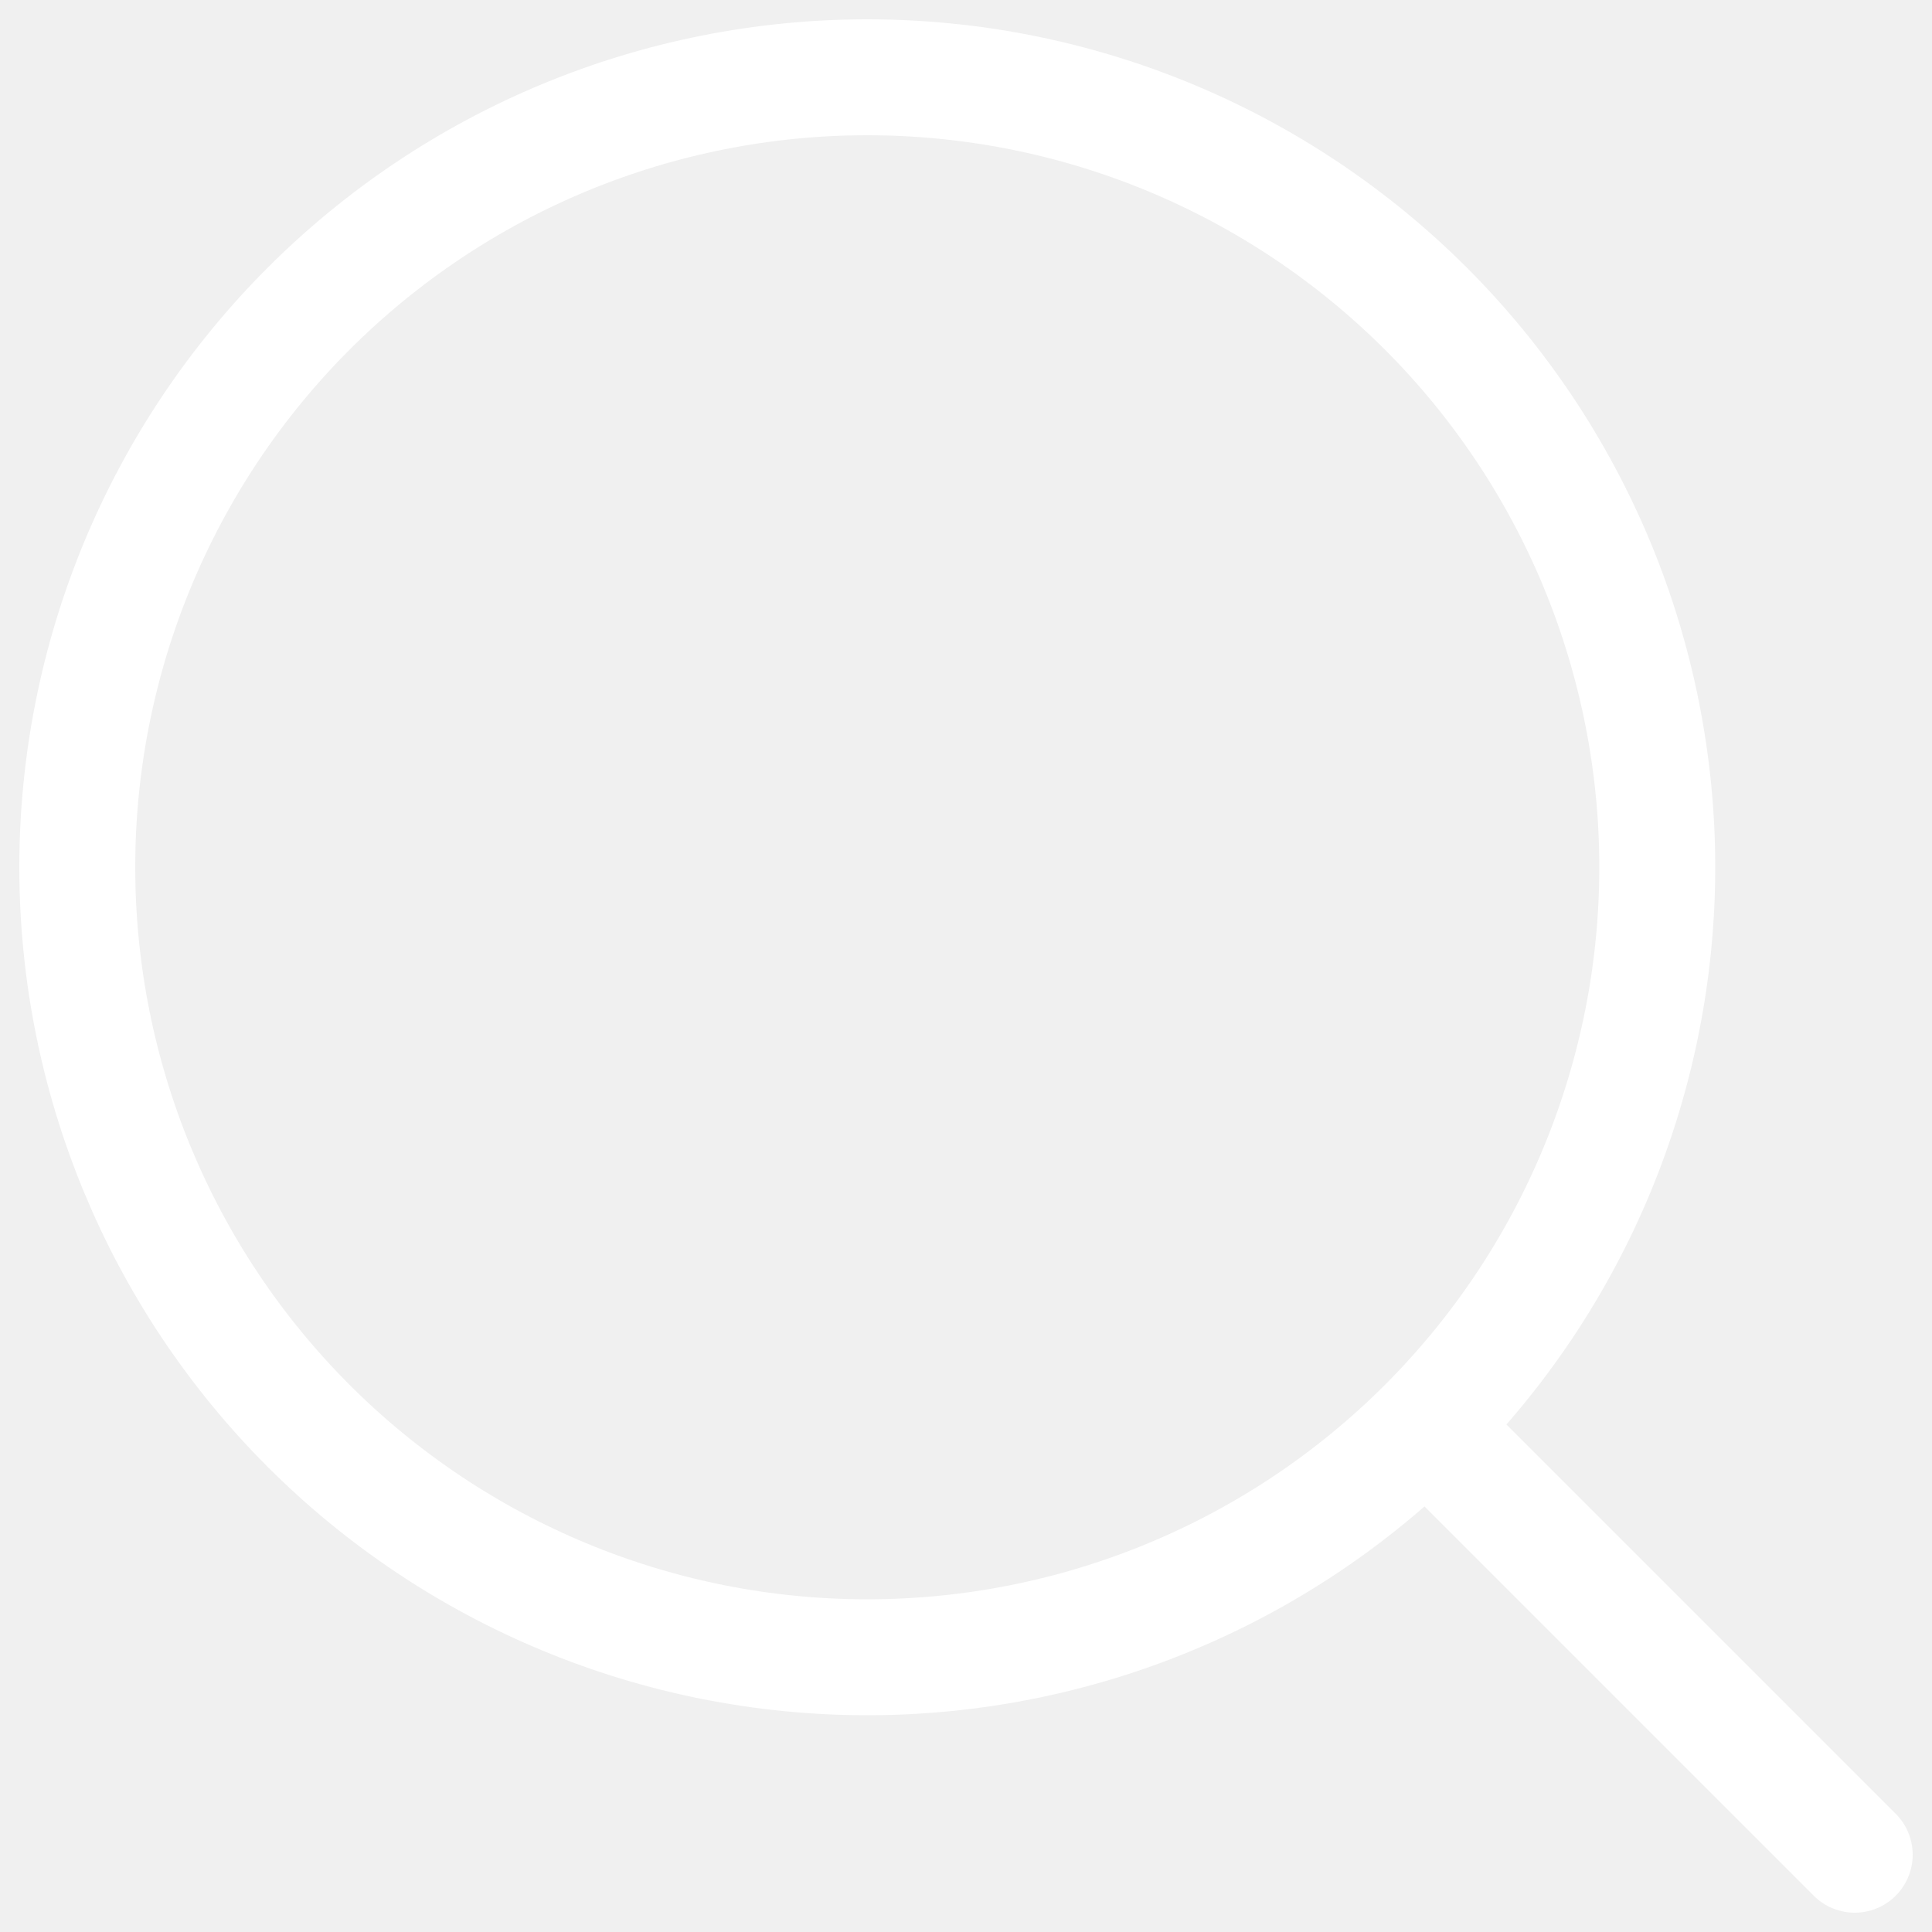
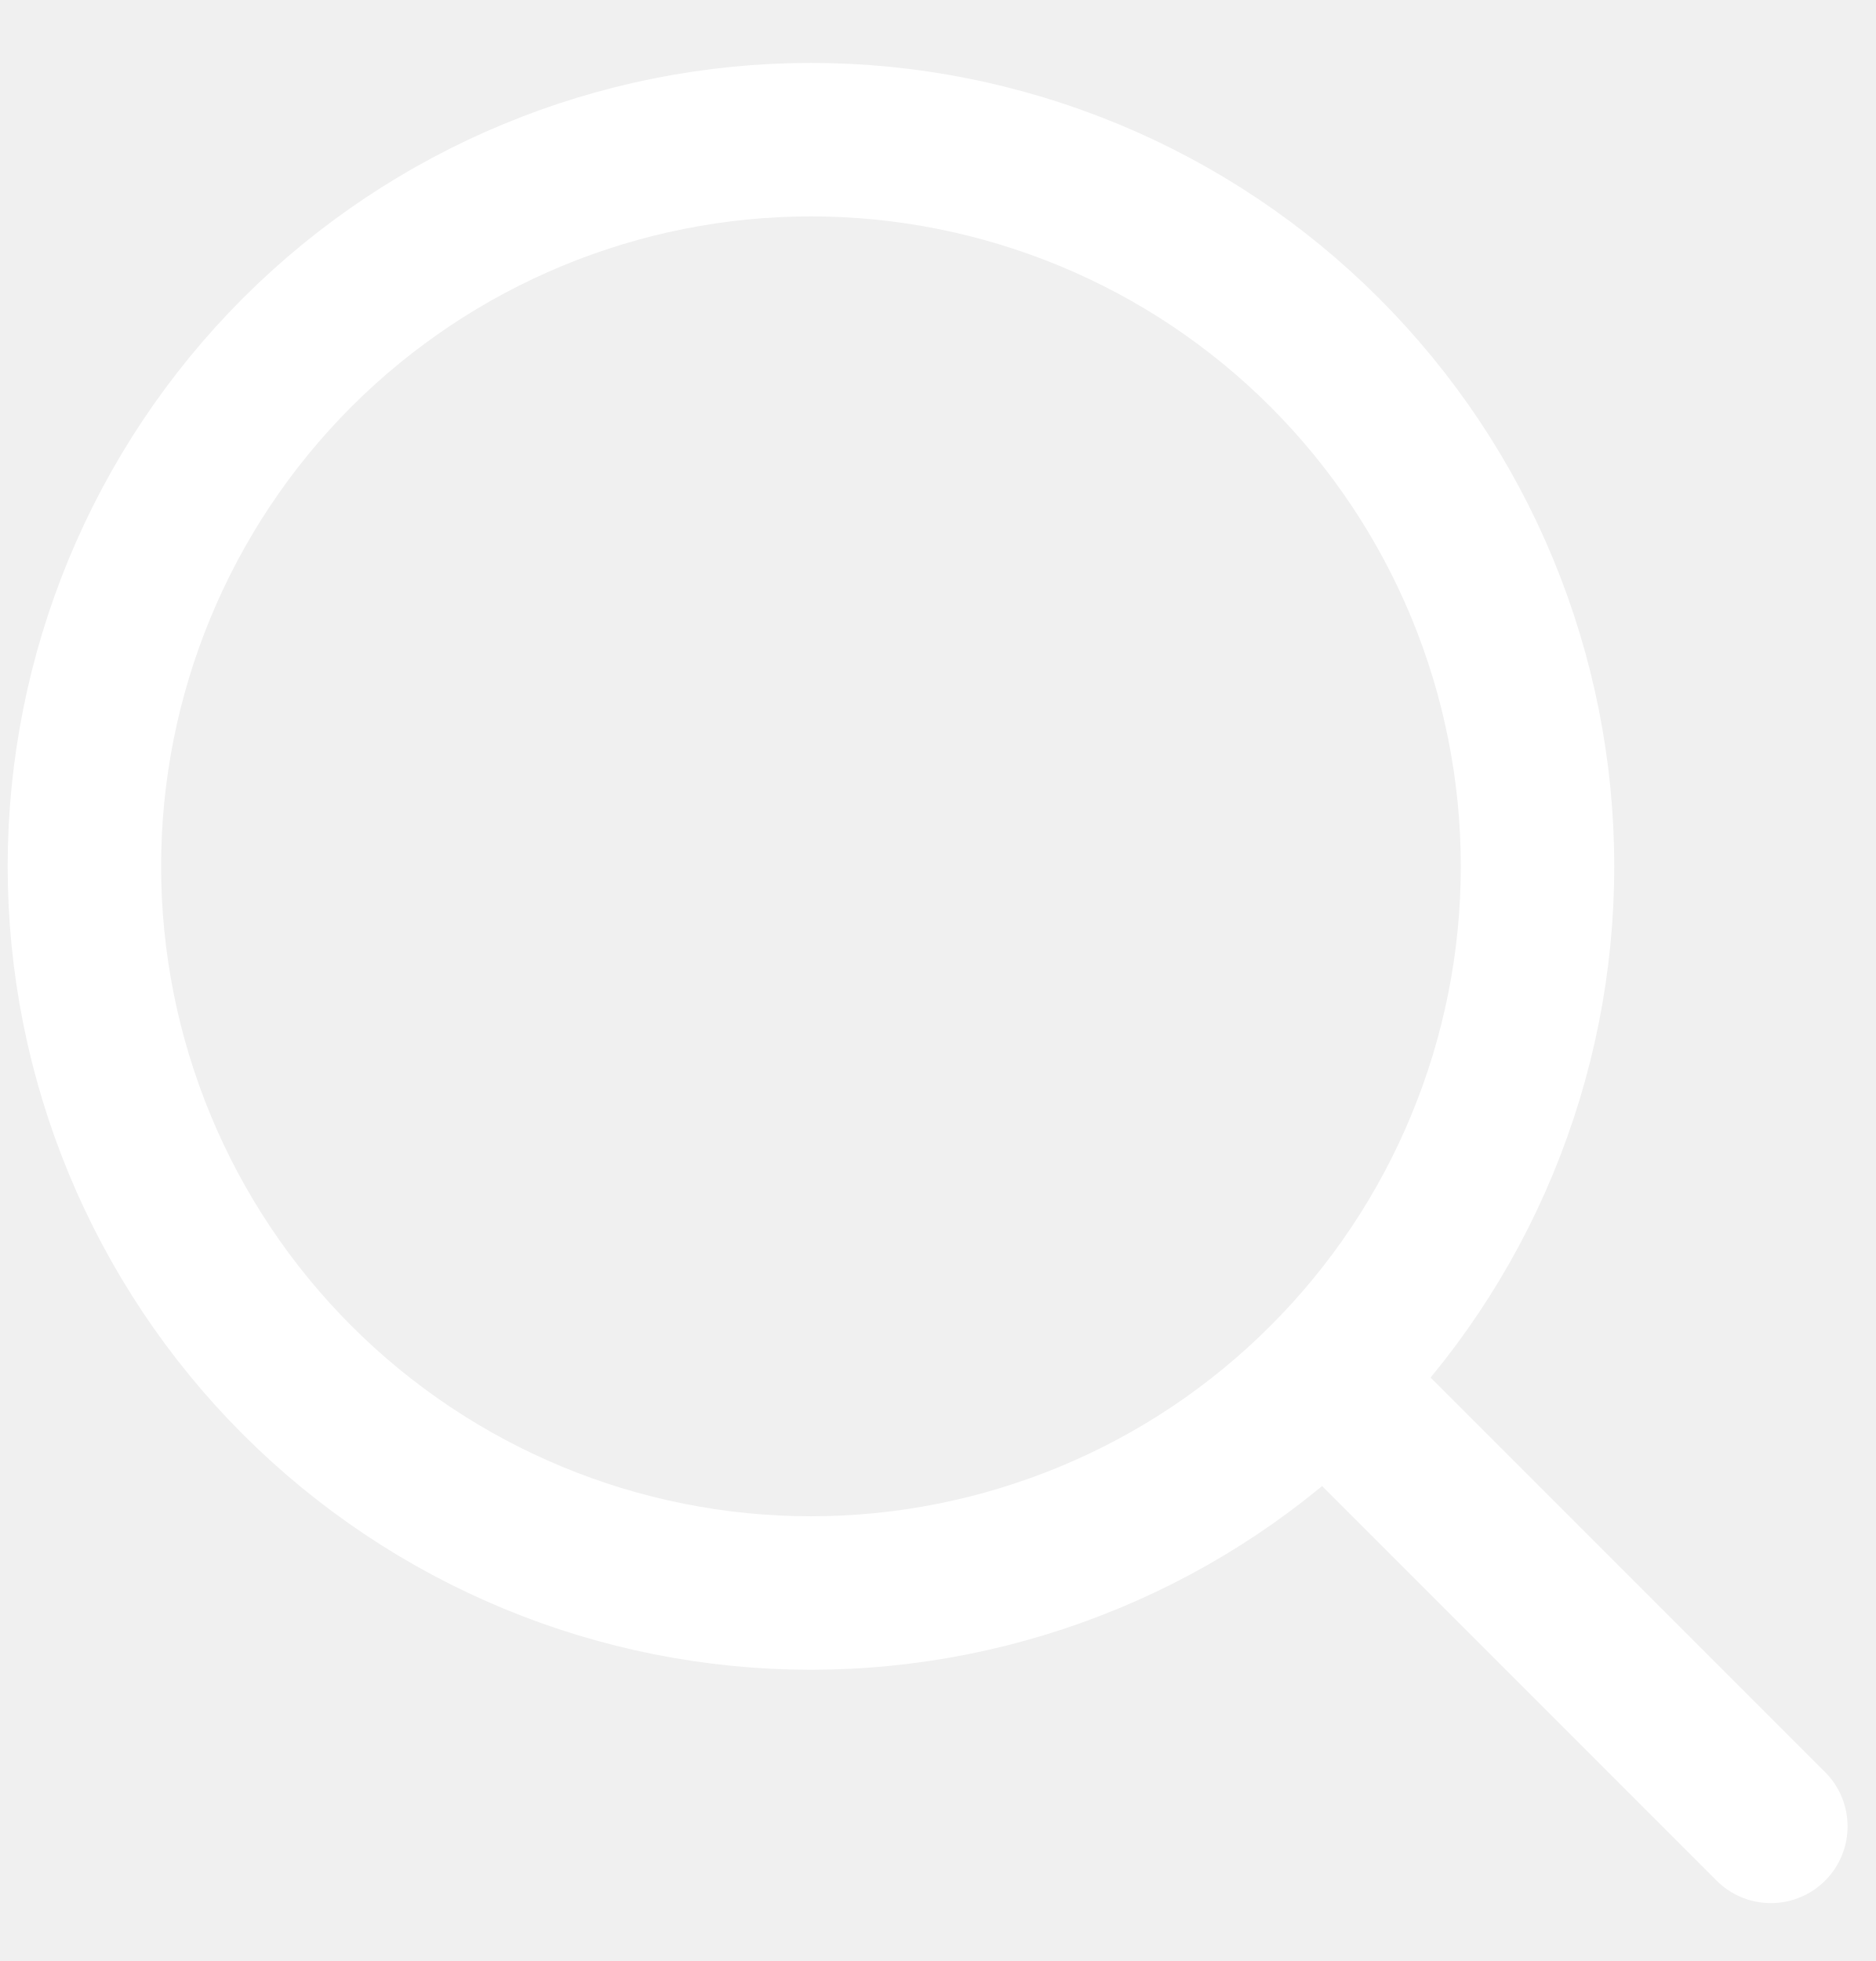
- <svg xmlns="http://www.w3.org/2000/svg" width="25" height="25" viewBox="0 0 25 25" fill="none">
-   <path d="M24 24L18.451 18.451M18.451 18.451C19.4 17.501 20.153 16.375 20.667 15.134C21.18 13.894 21.445 12.565 21.445 11.222C21.445 9.88 21.18 8.551 20.667 7.31C20.153 6.07 19.4 4.943 18.451 3.994C17.501 3.045 16.375 2.292 15.134 1.778C13.894 1.264 12.565 1 11.222 1C9.88 1 8.551 1.264 7.31 1.778C6.07 2.292 4.943 3.045 3.994 3.994C2.077 5.911 1 8.511 1 11.222C1 13.934 2.077 16.534 3.994 18.451C5.911 20.368 8.511 21.445 11.222 21.445C13.934 21.445 16.534 20.368 18.451 18.451Z" stroke="white" stroke-width="1.5" stroke-linecap="round" stroke-linejoin="round" />
+ <svg xmlns="http://www.w3.org/2000/svg" width="22" height="23" viewBox="0 0 22 23" fill="none">
+   <path d="M20.773 21.421L15.628 16.276M9.513 18.684C10.632 18.684 11.74 18.463 12.774 18.035C13.809 17.607 14.748 16.979 15.539 16.187C16.331 15.396 16.959 14.457 17.387 13.422C17.815 12.388 18.036 11.28 18.036 10.161C18.036 9.042 17.815 7.933 17.387 6.899C16.959 5.865 16.331 4.926 15.539 4.134C14.748 3.343 13.809 2.715 12.774 2.287C11.74 1.859 10.632 1.638 9.513 1.638C7.253 1.638 5.085 2.536 3.486 4.134C1.888 5.733 0.99 7.901 0.99 10.161C0.99 12.421 1.888 14.589 3.486 16.187C5.085 17.786 7.253 18.684 9.513 18.684Z" stroke="white" stroke-width="1.8" stroke-linecap="round" stroke-linejoin="round" />
</svg>
